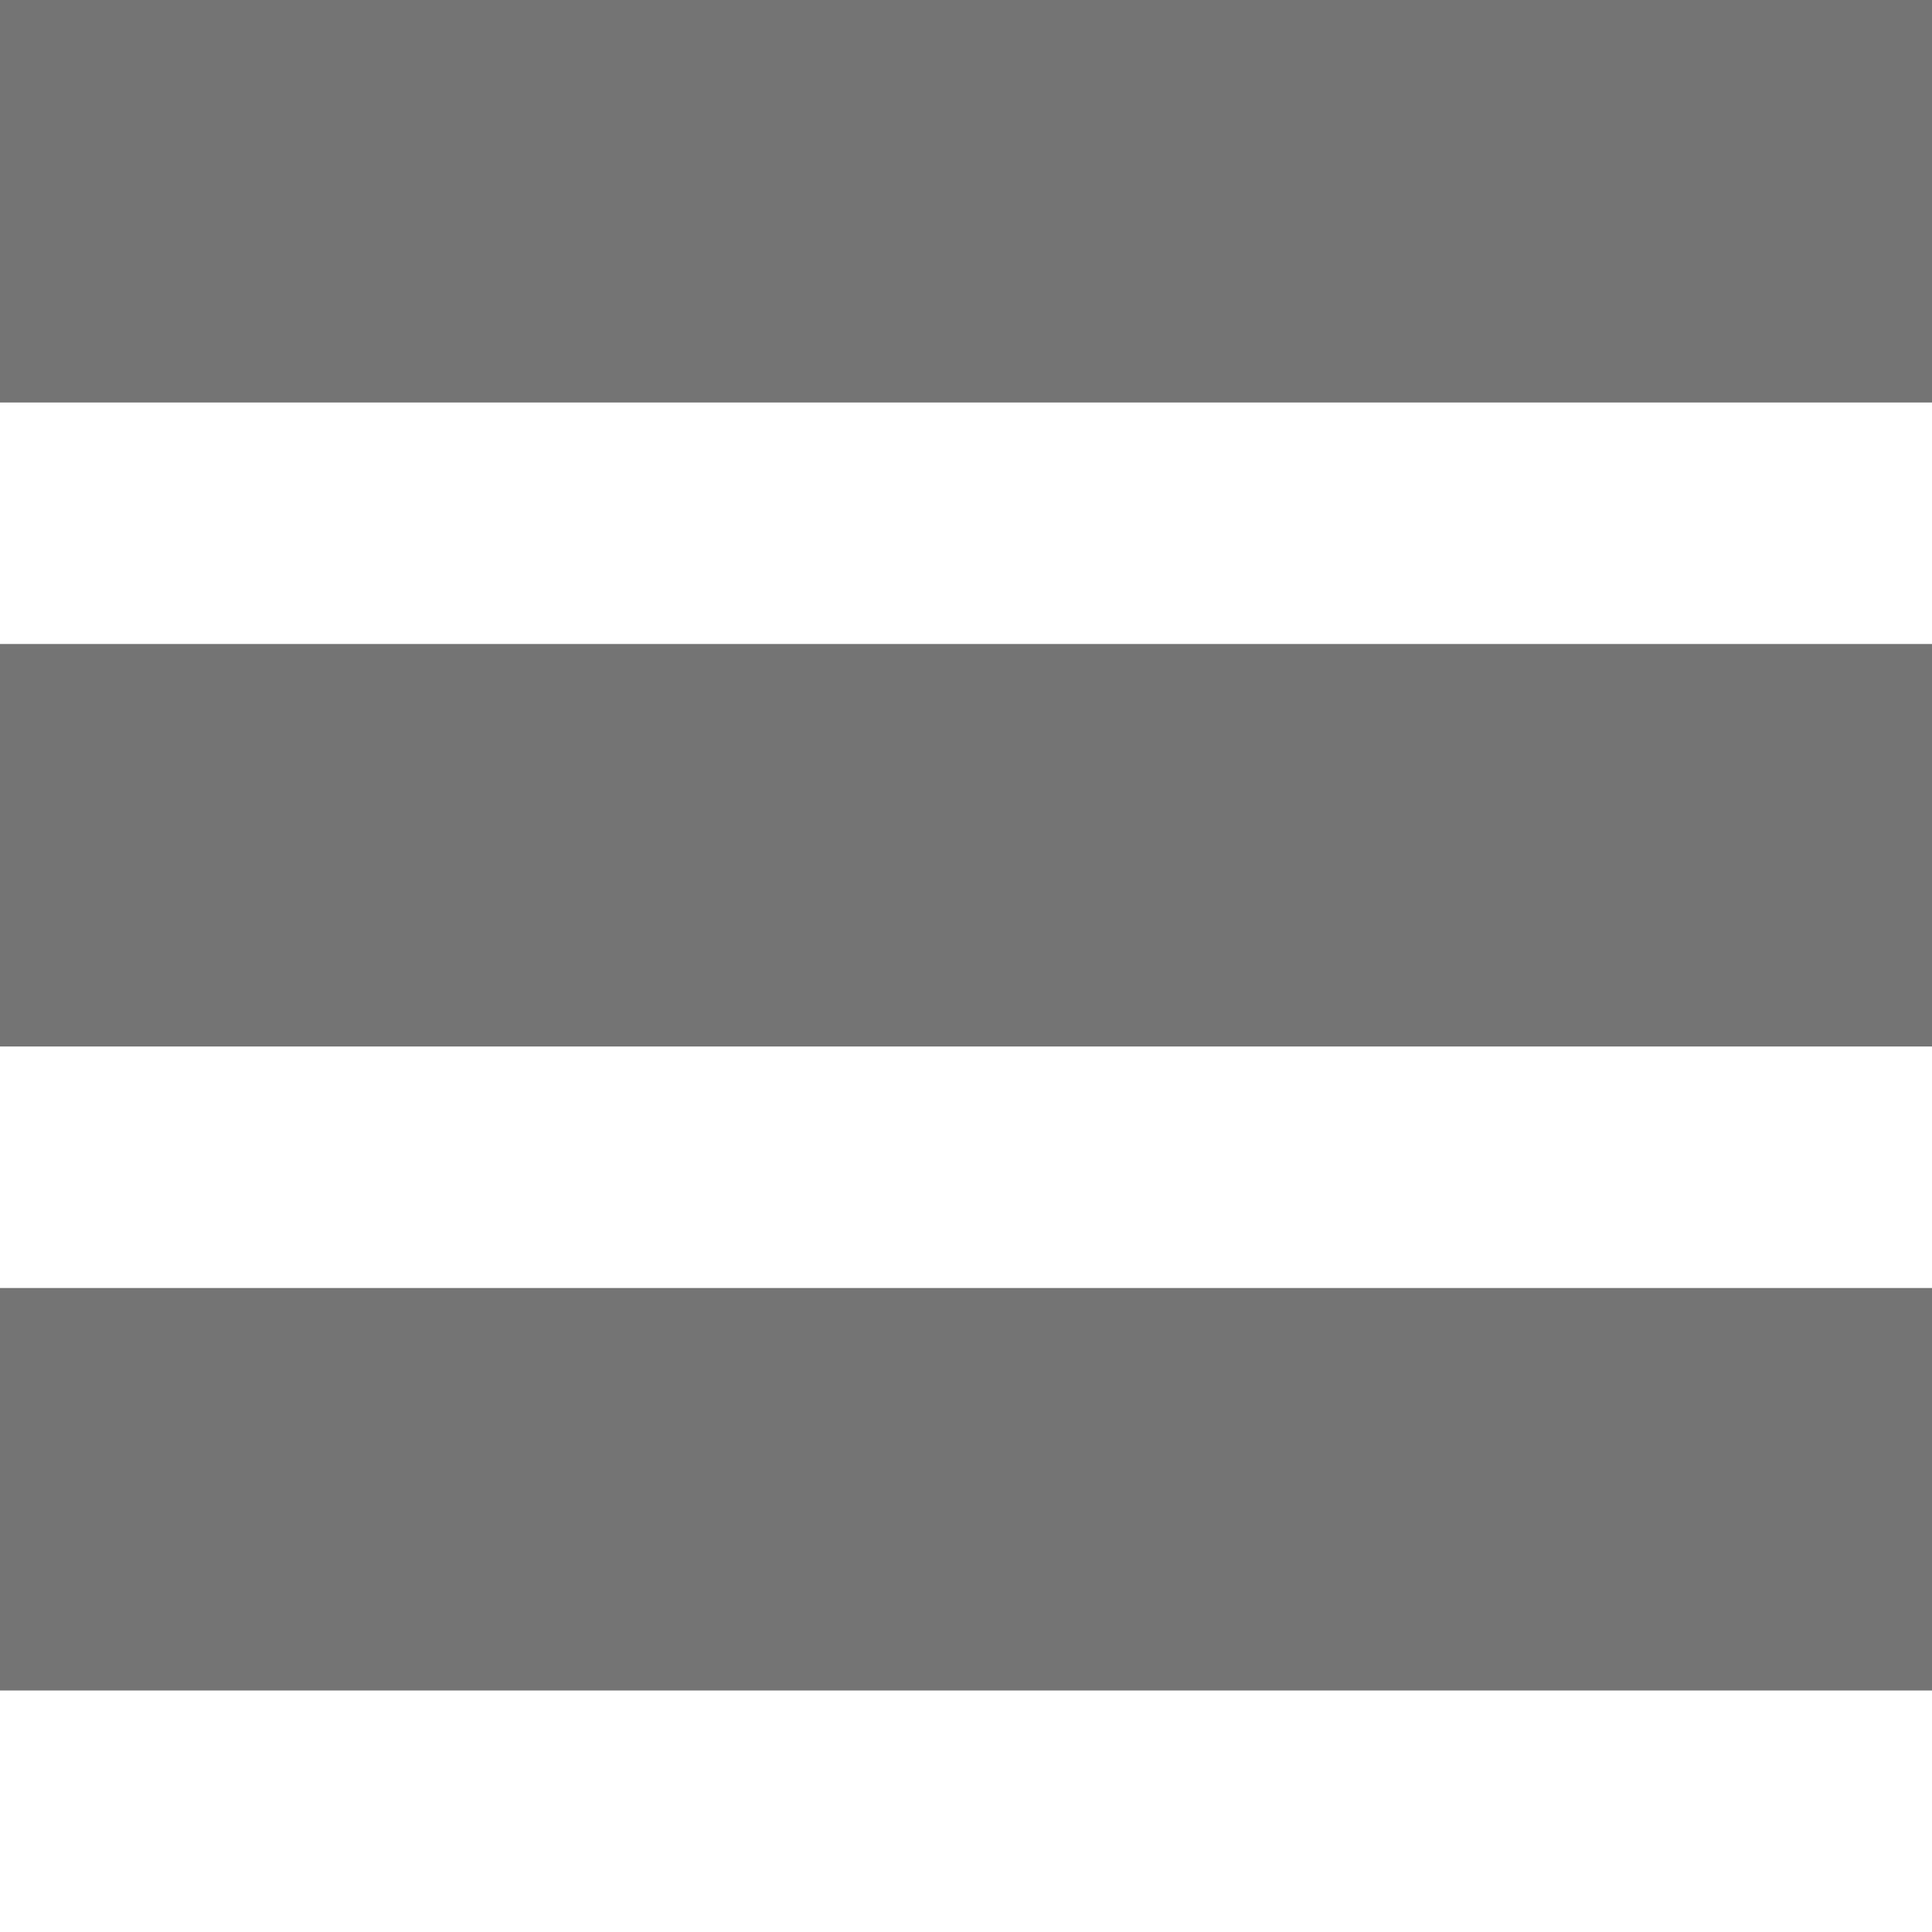
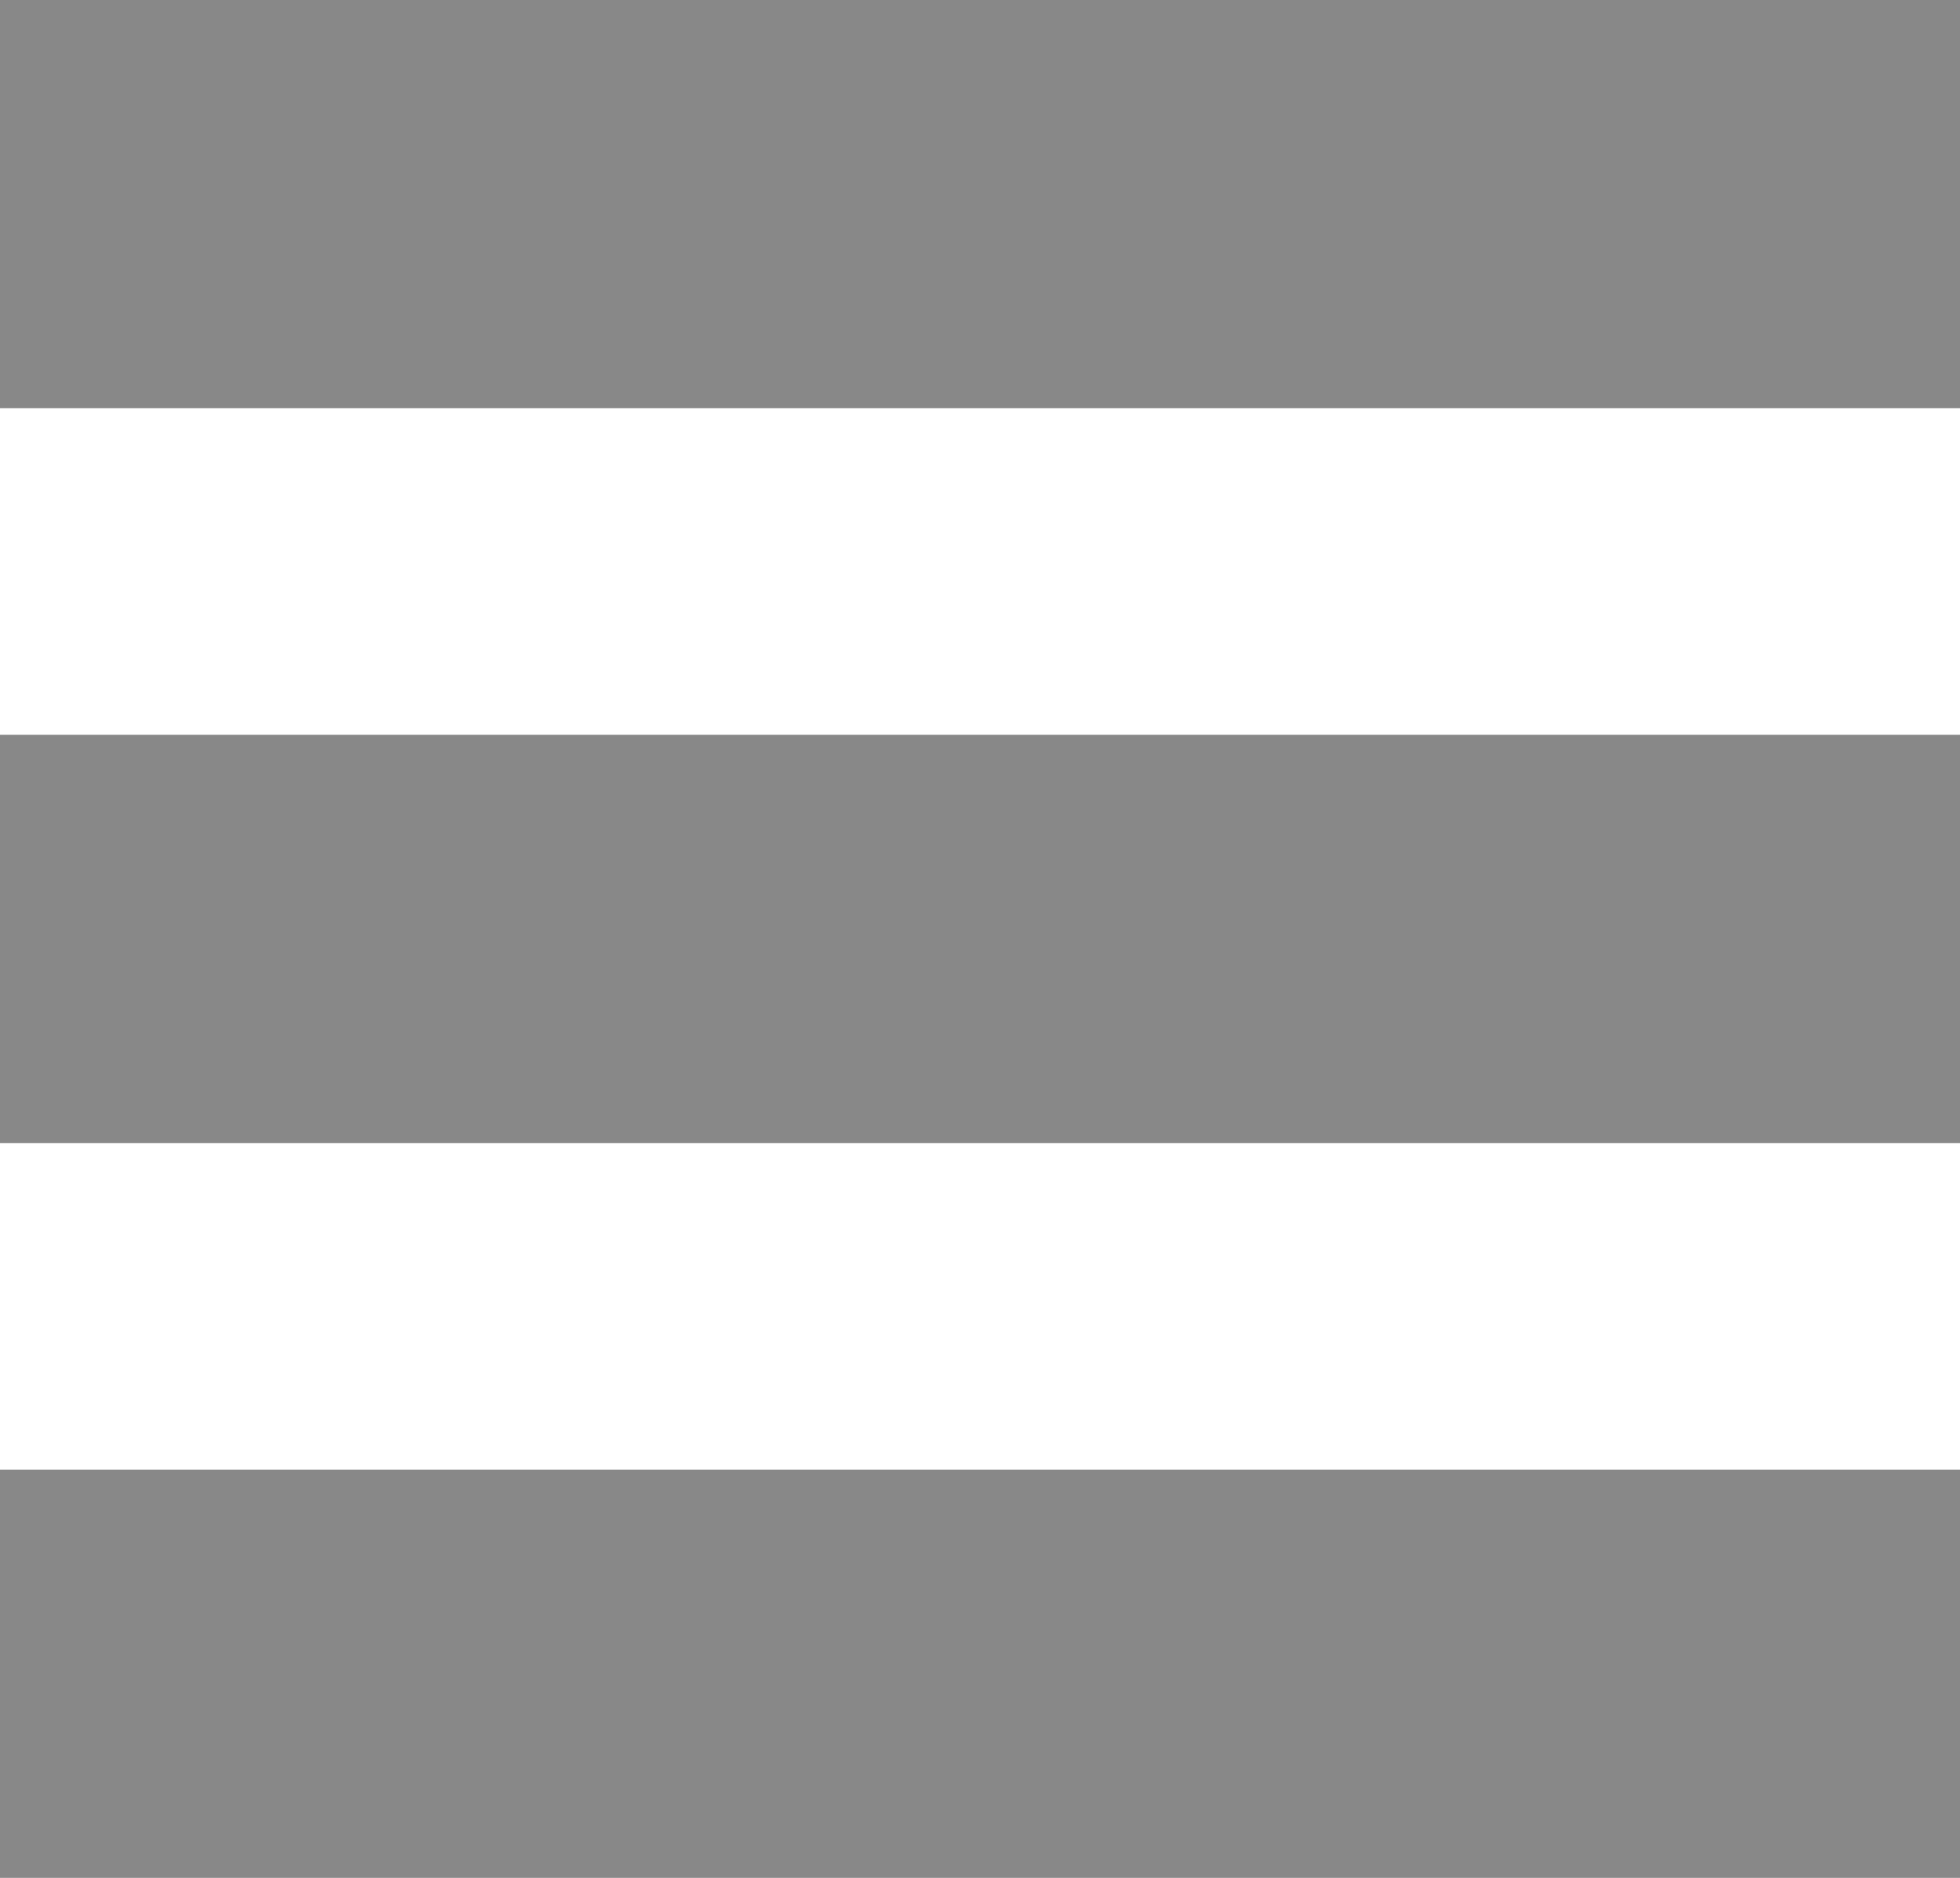
- <svg xmlns="http://www.w3.org/2000/svg" width="24" height="24" viewBox="0 0 24 24">
-   <style>.a{fill:#747474;}</style>
-   <rect width="24" height="5" class="a" />
-   <rect y="8" width="24" height="5" class="a" />
-   <rect y="16" width="24" height="5" class="a" />
+ <svg xmlns="http://www.w3.org/2000/svg" width="24" height="23" viewBox="-28.5 0.5 24 23">
+   <style>.a{fill:#888;}</style>
+   <rect x="-28.5" y="0.5" width="24" height="5" class="a" />
+   <rect x="-28.5" y="9.5" width="24" height="5" class="a" />
+   <rect x="-28.5" y="18.5" width="24" height="5" class="a" />
</svg>
